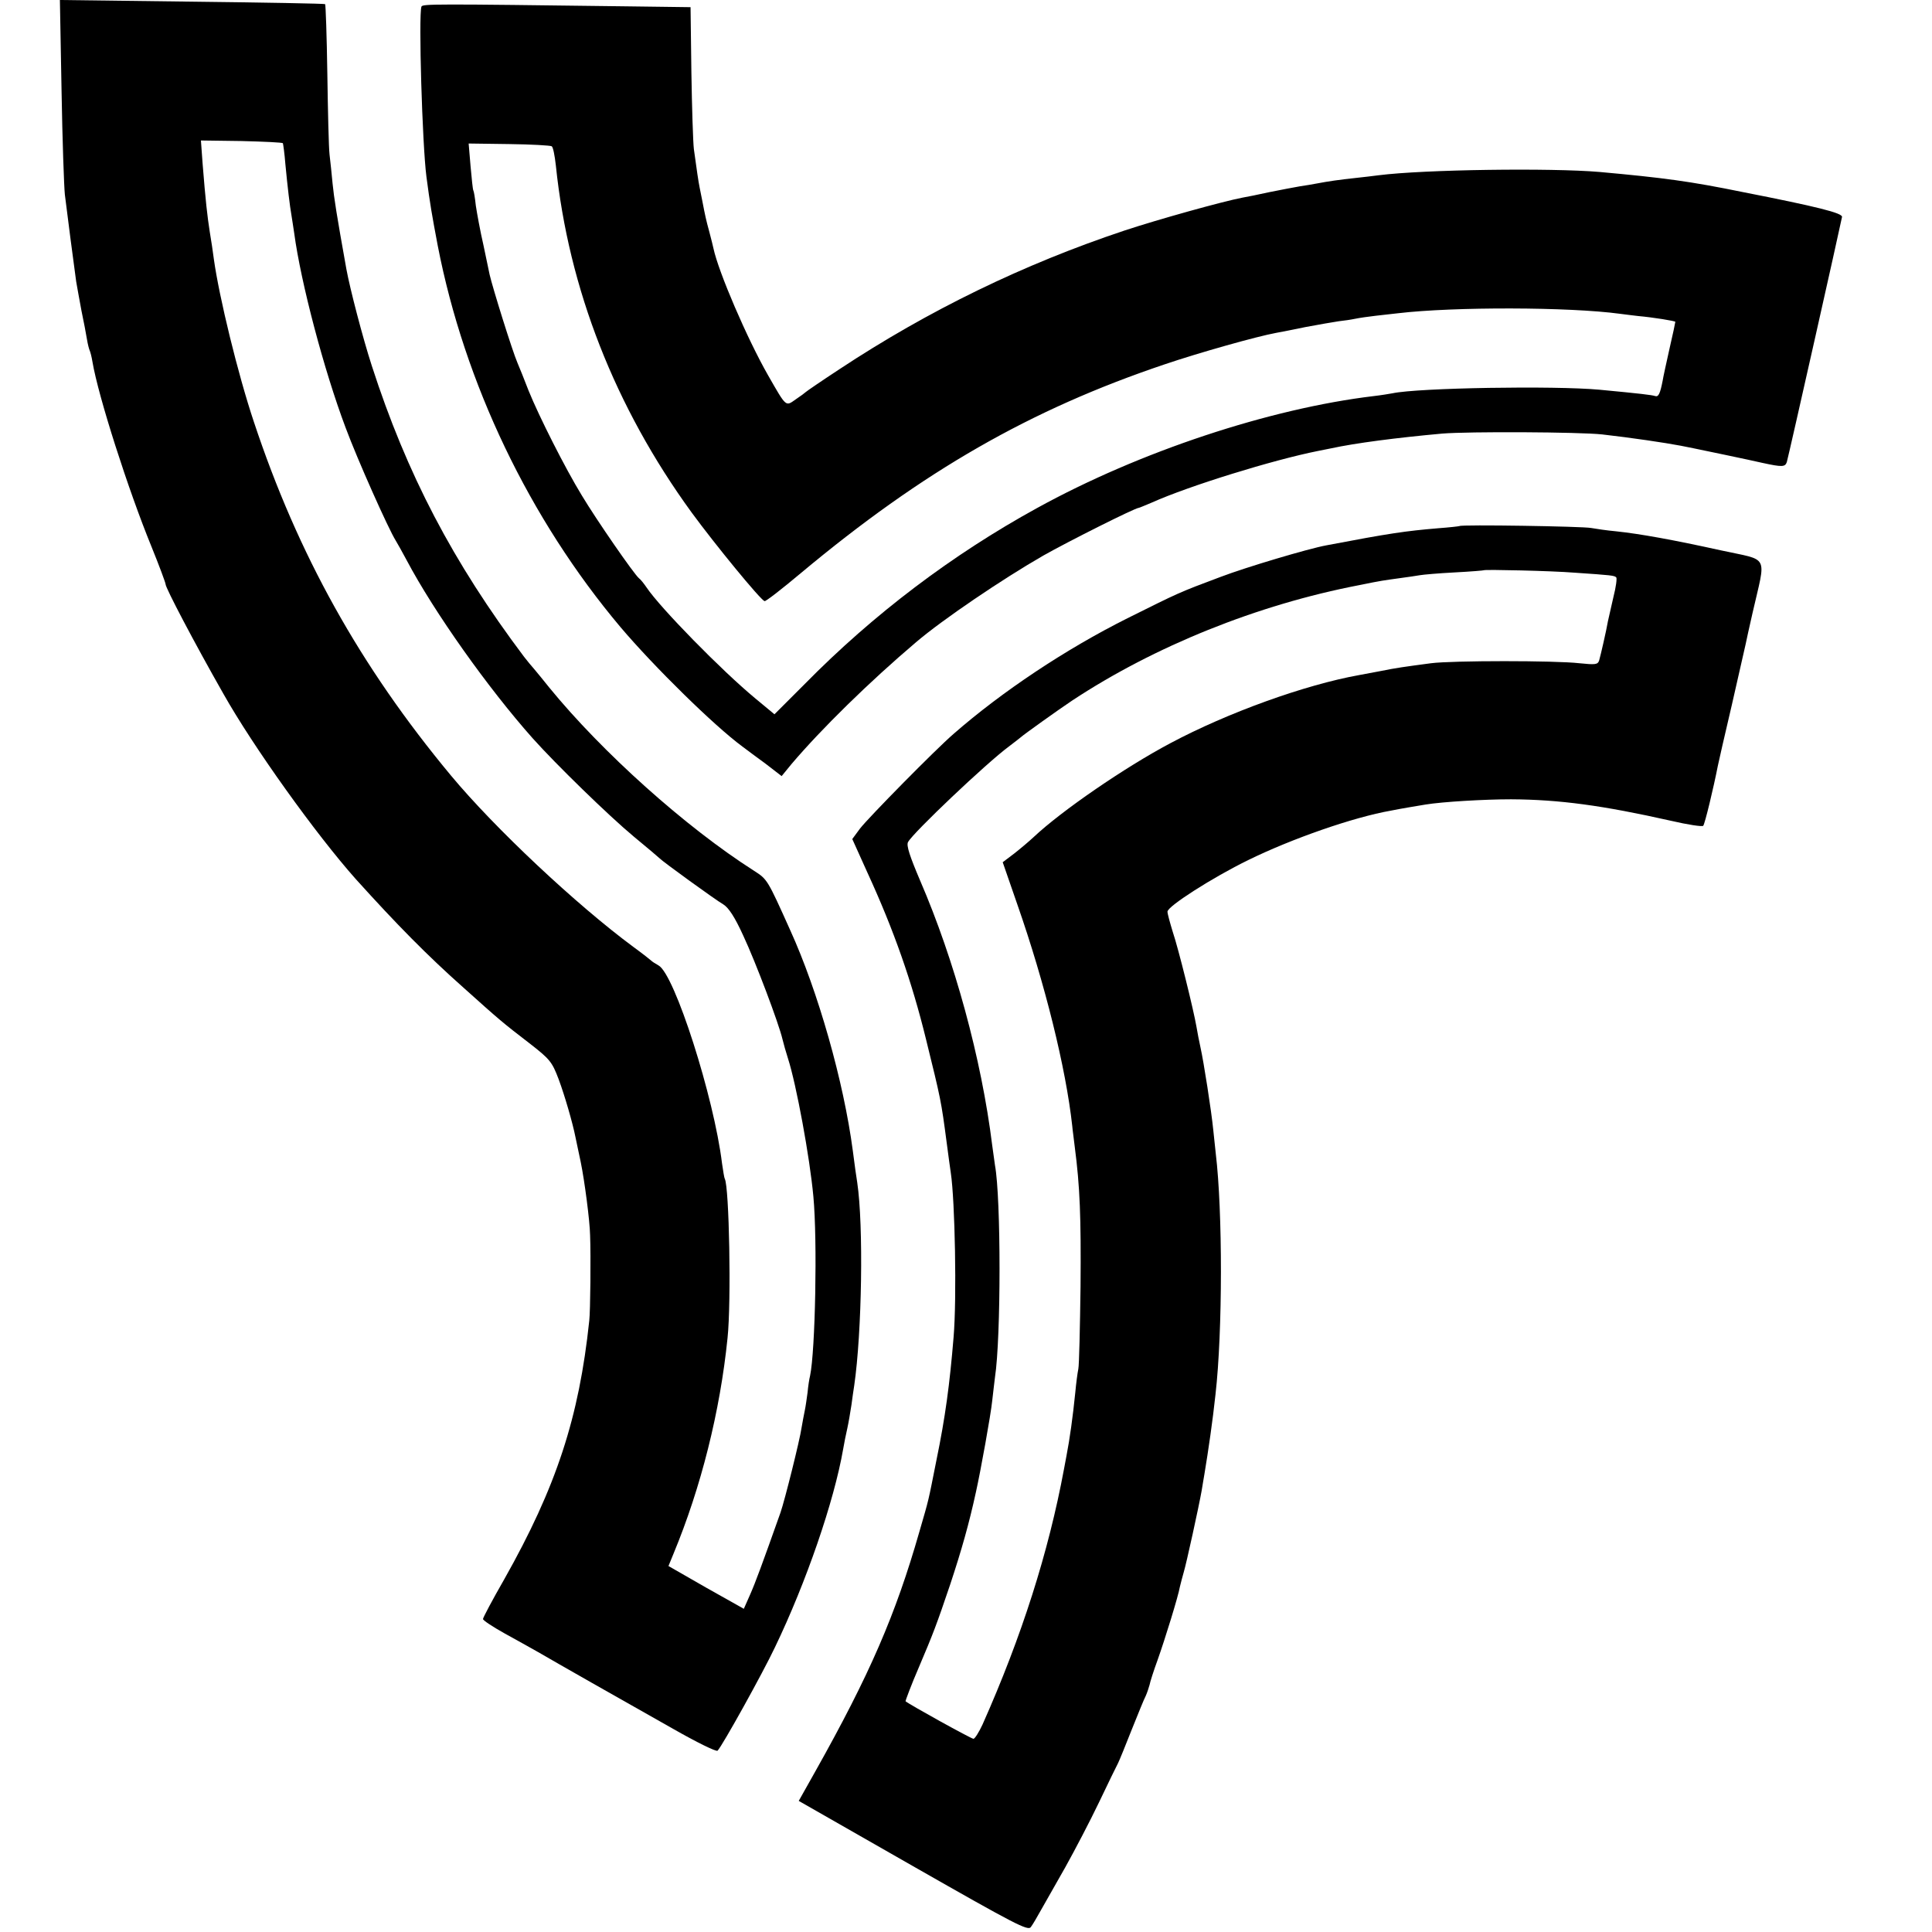
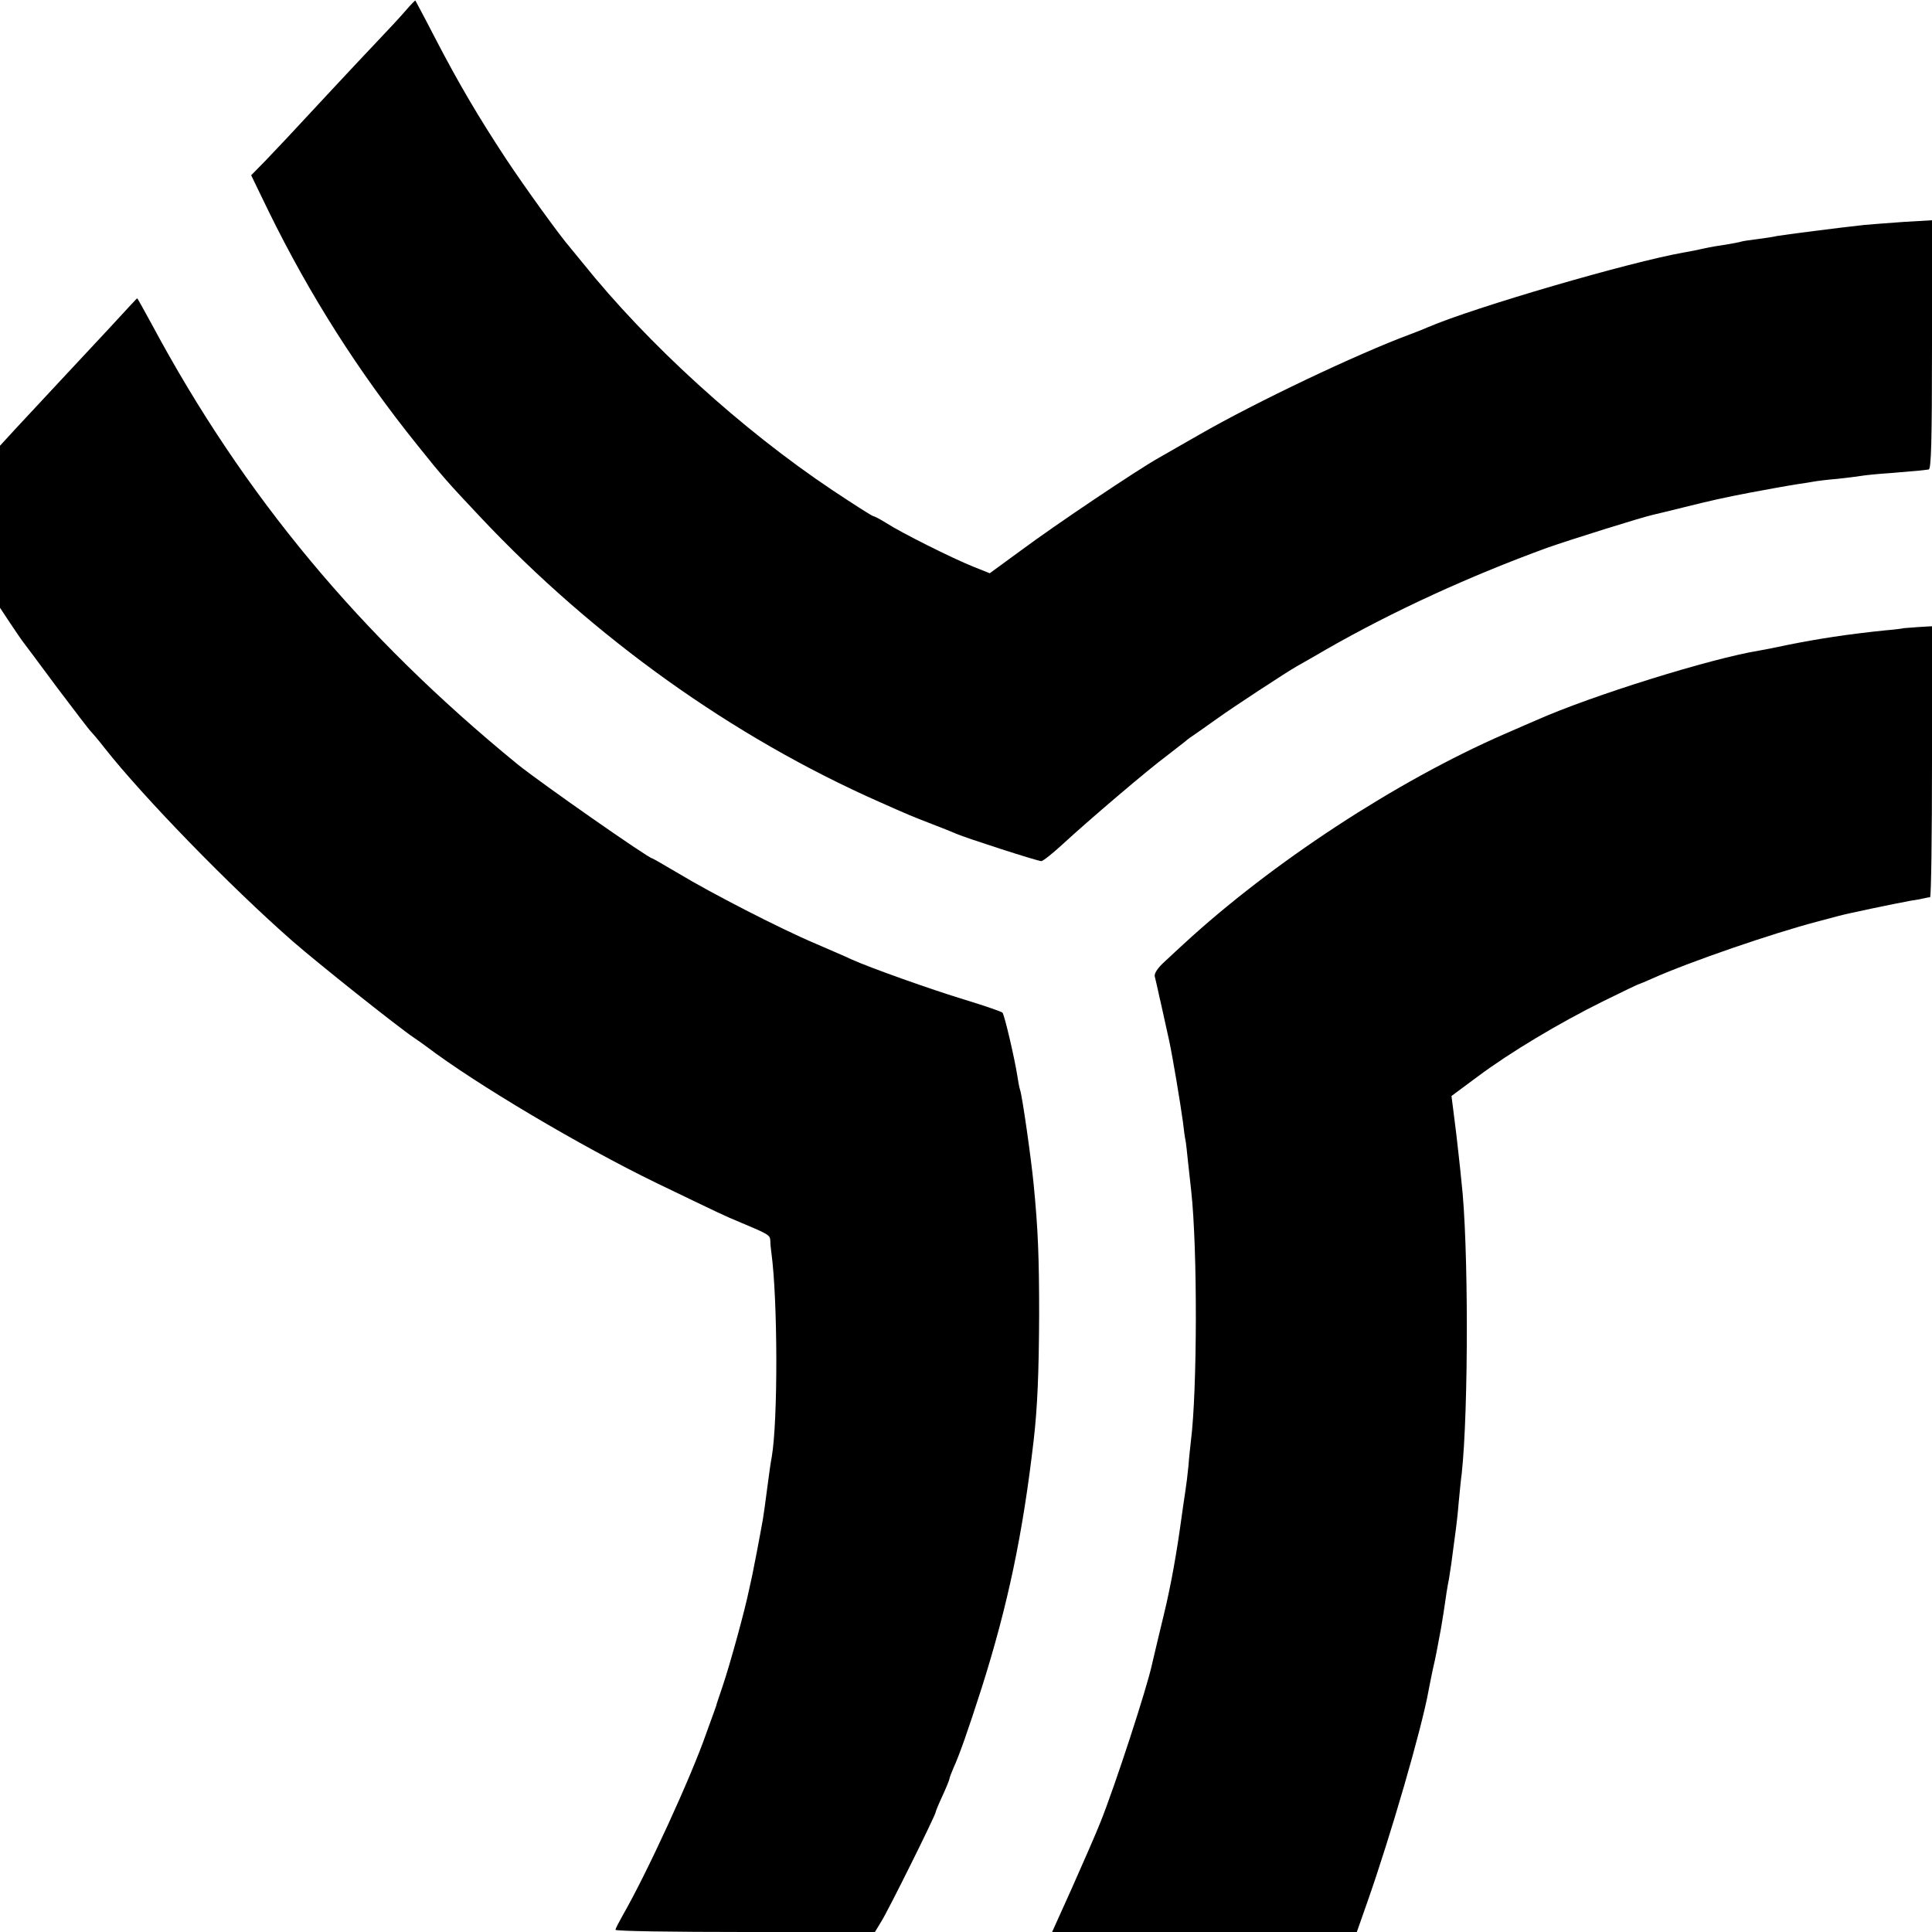
<svg xmlns="http://www.w3.org/2000/svg" version="1.0" width="700pt" height="700pt" viewBox="0 0 700 700" preserveAspectRatio="xMidYMid meet">
  <g transform="translate(0,700) scale(0.1,-0.1)" fill="#000000" stroke="none">
-     <path d="M223 6672 c3 -180 9 -349 12 -377 7 -59 34 -265 41 -315 3 -19 12 -66 19 -105 8 -38 17 -85 20 -104 3 -19 8 -37 10 -41 2 -4 7 -22 10 -41 21 -125 130 -465 214 -670 28 -69 51 -131 51 -136 0 -13 102 -208 209 -396 108 -192 335 -509 480 -672 148 -164 259 -277 392 -395 128 -115 141 -126 236 -199 76 -59 83 -68 107 -131 22 -59 51 -159 61 -210 2 -8 10 -49 19 -90 14 -68 33 -213 34 -265 3 -75 1 -277 -3 -310 -37 -351 -119 -602 -308 -937 -43 -75 -77 -139 -77 -144 0 -5 35 -28 78 -52 42 -23 97 -54 122 -68 60 -35 299 -171 489 -278 84 -48 157 -84 161 -79 18 19 163 280 208 375 113 235 214 528 247 718 3 19 10 53 15 75 5 22 11 60 15 85 3 25 8 56 10 70 28 193 34 580 11 735 -3 17 -10 68 -16 115 -33 251 -126 578 -227 800 -83 185 -83 184 -131 215 -248 158 -551 430 -742 664 -19 24 -43 53 -53 65 -10 11 -27 32 -38 46 -258 343 -425 662 -552 1055 -33 102 -79 279 -92 350 -35 195 -45 259 -50 310 -3 33 -8 80 -11 105 -3 25 -6 157 -8 293 -2 137 -6 250 -8 252 -2 2 -219 6 -482 9 l-479 6 6 -328z m802 -191 c1 -3 6 -37 9 -76 8 -84 16 -151 22 -185 2 -14 7 -43 10 -65 24 -179 108 -497 186 -704 43 -116 155 -367 182 -410 5 -8 23 -40 39 -70 100 -189 296 -465 457 -646 85 -95 275 -280 365 -355 50 -41 92 -77 95 -80 10 -11 203 -151 231 -167 19 -12 41 -45 72 -113 45 -96 129 -319 142 -375 4 -17 13 -48 20 -70 30 -93 79 -358 92 -500 15 -160 7 -560 -12 -650 -3 -11 -7 -38 -9 -60 -3 -22 -7 -51 -10 -65 -3 -13 -8 -42 -12 -64 -6 -43 -61 -263 -76 -306 -67 -189 -91 -254 -110 -297 l-23 -52 -137 77 -136 78 18 44 c100 241 169 516 196 782 14 132 6 549 -10 577 -2 3 -6 29 -10 56 -29 239 -172 686 -230 717 -11 6 -23 14 -26 17 -3 3 -32 26 -65 50 -207 153 -503 431 -661 621 -330 397 -555 802 -714 1281 -58 173 -126 453 -145 589 -3 25 -10 70 -15 100 -9 58 -15 110 -26 248 l-6 83 147 -2 c80 -2 148 -5 150 -8z" />
-     <path d="M1527 6976 c-11 -31 3 -500 18 -616 13 -99 20 -139 41 -250 97 -499 332 -990 662 -1382 122 -144 340 -358 442 -433 15 -11 53 -40 85 -63 l57 -44 36 44 c108 127 281 297 452 442 95 81 312 228 460 313 90 51 333 173 346 173 2 0 23 9 47 19 136 61 441 155 602 187 11 2 31 6 45 9 92 20 240 39 405 54 96 8 497 6 580 -3 106 -12 227 -30 285 -41 14 -3 34 -7 45 -9 20 -4 212 -44 250 -53 73 -16 83 -15 89 3 8 28 194 856 200 888 2 14 -89 37 -359 90 -191 39 -288 52 -520 73 -176 15 -634 9 -800 -12 -16 -2 -55 -7 -85 -10 -57 -6 -98 -12 -140 -20 -14 -3 -41 -7 -60 -10 -19 -3 -69 -13 -110 -21 -41 -9 -85 -18 -98 -20 -73 -14 -306 -79 -427 -119 -366 -122 -710 -289 -1034 -503 -64 -42 -118 -79 -121 -82 -3 -3 -19 -15 -37 -27 -37 -26 -33 -30 -100 87 -76 133 -180 375 -198 460 -2 8 -8 35 -15 60 -12 44 -15 58 -25 110 -3 14 -7 36 -10 50 -5 25 -10 60 -21 140 -3 25 -7 151 -9 279 l-3 235 -229 3 c-705 9 -742 9 -746 -1z m472 -506 c5 -3 11 -34 15 -70 46 -445 214 -875 492 -1257 85 -116 248 -315 264 -321 4 -2 63 44 131 101 443 370 832 593 1319 757 124 42 333 101 404 114 11 2 59 11 106 21 47 9 101 18 120 21 19 2 46 6 60 9 14 3 48 8 75 11 28 3 64 7 80 9 203 24 622 23 805 -2 25 -3 54 -7 65 -8 56 -5 135 -18 135 -21 0 -2 -9 -46 -21 -97 -11 -50 -23 -103 -25 -117 -9 -46 -15 -59 -27 -55 -12 4 -54 9 -202 23 -163 15 -657 7 -750 -13 -11 -2 -41 -7 -67 -10 -377 -45 -849 -201 -1221 -406 -306 -168 -592 -384 -841 -637 l-110 -110 -70 58 c-123 102 -344 328 -393 401 -9 13 -21 29 -28 34 -18 15 -153 210 -207 300 -60 98 -155 286 -193 380 -15 39 -33 84 -40 100 -19 44 -90 272 -101 320 -1 6 -11 53 -22 105 -12 52 -24 118 -28 145 -3 28 -7 52 -9 55 -2 3 -6 42 -10 87 l-7 83 147 -2 c80 -1 150 -5 154 -8z" />
-     <path d="M5288 5094 c-2 -1 -37 -5 -78 -8 -118 -10 -174 -18 -405 -62 -65 -12 -290 -79 -382 -114 -155 -58 -151 -57 -338 -150 -224 -112 -455 -266 -630 -419 -66 -57 -308 -303 -339 -343 l-28 -38 55 -122 c96 -209 161 -395 212 -603 54 -219 55 -223 75 -375 6 -47 13 -96 15 -110 15 -99 22 -455 10 -595 -14 -170 -30 -290 -62 -445 -31 -156 -26 -136 -62 -260 -86 -300 -179 -516 -378 -870 l-59 -105 415 -237 c370 -211 416 -235 426 -220 7 9 23 37 37 62 14 25 54 95 88 155 34 61 89 166 122 235 33 69 64 133 69 142 5 10 27 64 49 120 23 57 45 112 51 123 5 11 11 29 14 40 2 11 15 52 29 90 27 76 75 231 81 266 3 12 9 36 14 53 9 29 55 239 65 296 2 14 7 41 10 60 14 84 30 194 40 288 26 228 26 664 1 872 -2 19 -6 58 -9 85 -7 71 -35 249 -46 298 -5 23 -12 58 -15 77 -10 59 -65 282 -86 344 -10 33 -19 65 -19 73 0 19 162 123 293 187 157 77 380 155 517 179 34 7 89 16 125 22 61 10 213 19 310 19 175 -1 331 -22 580 -78 60 -14 113 -22 116 -18 6 6 38 140 53 217 2 11 25 111 51 222 25 111 48 210 50 220 2 10 13 61 25 113 49 215 63 187 -115 226 -172 38 -294 60 -380 69 -33 3 -73 9 -90 12 -29 6 -472 13 -477 7z m418 -169 c132 -9 143 -10 150 -17 3 -4 -1 -35 -10 -70 -8 -35 -17 -74 -20 -88 -6 -35 -26 -122 -32 -143 -5 -15 -13 -16 -72 -10 -86 10 -459 10 -537 0 -98 -13 -127 -17 -181 -28 -28 -5 -64 -12 -80 -15 -195 -35 -476 -136 -684 -247 -164 -87 -393 -244 -495 -340 -16 -15 -48 -42 -71 -60 l-41 -31 53 -153 c100 -286 176 -593 199 -803 1 -14 6 -47 9 -75 19 -145 23 -255 21 -505 -2 -151 -5 -286 -8 -300 -3 -14 -8 -52 -11 -85 -9 -89 -20 -168 -32 -230 -2 -11 -6 -32 -9 -48 -56 -301 -153 -606 -295 -925 -13 -28 -28 -52 -33 -52 -8 0 -232 124 -246 136 -1 1 20 58 49 125 51 120 63 151 113 299 41 124 68 219 93 334 17 76 54 281 59 331 4 33 8 71 10 85 22 143 22 650 0 768 -1 9 -6 42 -10 72 -39 315 -137 672 -261 959 -37 87 -51 128 -44 140 18 34 285 287 365 346 22 17 42 32 45 35 7 7 134 98 185 132 297 196 670 347 1040 418 83 17 88 17 145 25 30 4 64 9 75 11 11 2 67 7 125 10 58 3 106 7 107 8 4 3 243 -2 329 -9z" />
+     <path d="M1472 6964 c-17 -20 -66 -73 -109 -118 -64 -67 -234 -250 -328 -351 -11 -12 -44 -46 -72 -76 l-53 -54 63 -130 c148 -302 325 -582 541 -850 86 -108 111 -136 226 -258 412 -438 914 -797 1445 -1032 110 -49 120 -53 190 -80 39 -15 79 -31 90 -36 34 -15 294 -99 308 -99 6 0 41 28 77 61 92 85 310 271 378 321 31 24 62 48 68 53 6 6 22 17 34 25 12 8 47 33 78 55 58 42 257 172 289 190 10 6 59 33 108 62 243 139 518 265 800 368 82 29 347 112 385 120 8 2 60 14 115 28 88 22 141 34 235 52 48 9 135 25 174 31 21 3 47 7 57 9 10 2 49 7 86 10 37 4 77 9 88 11 11 2 58 7 105 10 47 4 94 8 105 9 11 1 26 3 33 4 9 1 12 99 12 452 l0 451 -102 -6 c-57 -4 -121 -9 -143 -11 -94 -10 -293 -36 -316 -40 -13 -3 -44 -8 -69 -11 -25 -3 -52 -7 -60 -9 -8 -3 -33 -7 -55 -11 -22 -3 -58 -9 -80 -14 -22 -5 -56 -12 -75 -15 -194 -34 -757 -198 -925 -270 -16 -7 -46 -19 -65 -26 -192 -71 -562 -247 -765 -364 -55 -31 -120 -69 -145 -83 -76 -42 -378 -245 -499 -335 l-115 -84 -60 24 c-75 30 -261 123 -315 158 -22 14 -44 25 -47 25 -4 0 -70 42 -148 94 -329 220 -669 529 -906 825 -19 24 -40 48 -45 55 -33 37 -164 218 -232 321 -98 149 -171 272 -258 440 -37 72 -69 131 -70 133 -1 1 -16 -14 -33 -34z" />
+     <path d="M470 5891 c-28 -31 -97 -105 -252 -271 -59 -63 -132 -142 -163 -175 l-55 -60 0 -293 0 -294 37 -56 c21 -31 41 -61 46 -67 4 -5 60 -80 123 -165 64 -85 119 -157 123 -160 3 -3 26 -29 49 -59 141 -179 456 -503 682 -701 94 -82 382 -311 440 -350 12 -8 32 -22 44 -31 179 -136 558 -361 836 -496 237 -114 242 -117 305 -143 100 -42 105 -45 106 -65 0 -11 2 -31 4 -45 23 -170 24 -609 1 -740 -3 -14 -10 -63 -16 -110 -6 -47 -13 -98 -16 -115 -12 -68 -34 -182 -39 -205 -3 -14 -8 -36 -11 -50 -15 -73 -67 -264 -96 -350 -12 -36 -23 -67 -23 -70 -1 -3 -4 -12 -7 -20 -3 -8 -16 -44 -29 -80 -56 -161 -216 -509 -303 -660 -14 -25 -26 -48 -26 -52 0 -5 211 -8 470 -8 l470 0 23 38 c24 37 197 386 197 396 0 3 11 30 25 60 14 30 25 58 25 61 0 4 7 21 14 38 22 48 53 136 103 292 95 300 149 558 188 895 14 121 19 244 20 455 0 212 -4 312 -20 475 -9 93 -41 318 -49 341 -3 8 -7 31 -10 51 -10 64 -47 223 -54 229 -4 4 -65 25 -137 47 -122 37 -344 116 -410 146 -16 8 -75 33 -130 57 -130 55 -380 184 -496 254 -51 30 -94 55 -96 55 -13 0 -405 274 -488 341 -569 465 -992 973 -1324 1592 -29 53 -53 97 -54 96 -1 0 -13 -13 -27 -28z" />
+     <path d="M6897 4724 c-1 -1 -31 -5 -67 -8 -137 -14 -245 -31 -350 -52 -41 -9 -88 -18 -105 -21 -174 -28 -608 -163 -810 -253 -11 -5 -63 -27 -115 -50 -392 -171 -842 -466 -1161 -760 -15 -14 -46 -42 -68 -63 -27 -24 -40 -45 -37 -55 2 -9 8 -33 12 -52 4 -19 8 -37 9 -40 2 -9 25 -114 31 -140 14 -66 40 -223 50 -295 3 -27 7 -57 9 -65 2 -8 6 -46 10 -85 4 -38 9 -83 11 -100 23 -208 22 -723 -1 -905 -2 -19 -7 -60 -9 -91 -3 -31 -8 -72 -11 -90 -3 -19 -12 -81 -20 -139 -8 -58 -22 -139 -30 -180 -17 -85 -17 -84 -45 -200 -11 -47 -23 -96 -26 -110 -19 -88 -134 -440 -186 -570 -16 -41 -63 -148 -103 -238 l-73 -162 552 0 552 0 38 108 c85 242 197 628 222 767 3 17 10 50 15 75 6 25 12 54 14 65 2 11 9 49 16 85 6 36 13 79 15 95 2 17 8 55 14 85 5 30 12 78 15 105 4 28 8 61 10 75 2 14 7 57 10 95 4 39 8 86 11 105 25 229 25 841 -1 1060 -2 19 -6 62 -10 95 -7 63 -10 91 -20 167 l-6 47 93 69 c119 89 298 196 458 275 69 34 127 62 130 62 3 1 23 9 45 19 136 61 439 165 600 207 22 6 56 15 75 20 37 10 200 44 260 55 19 3 42 7 50 9 8 2 18 4 23 4 4 1 7 222 7 491 l0 491 -51 -3 c-28 -2 -51 -4 -52 -4z" />
  </g>
</svg>
